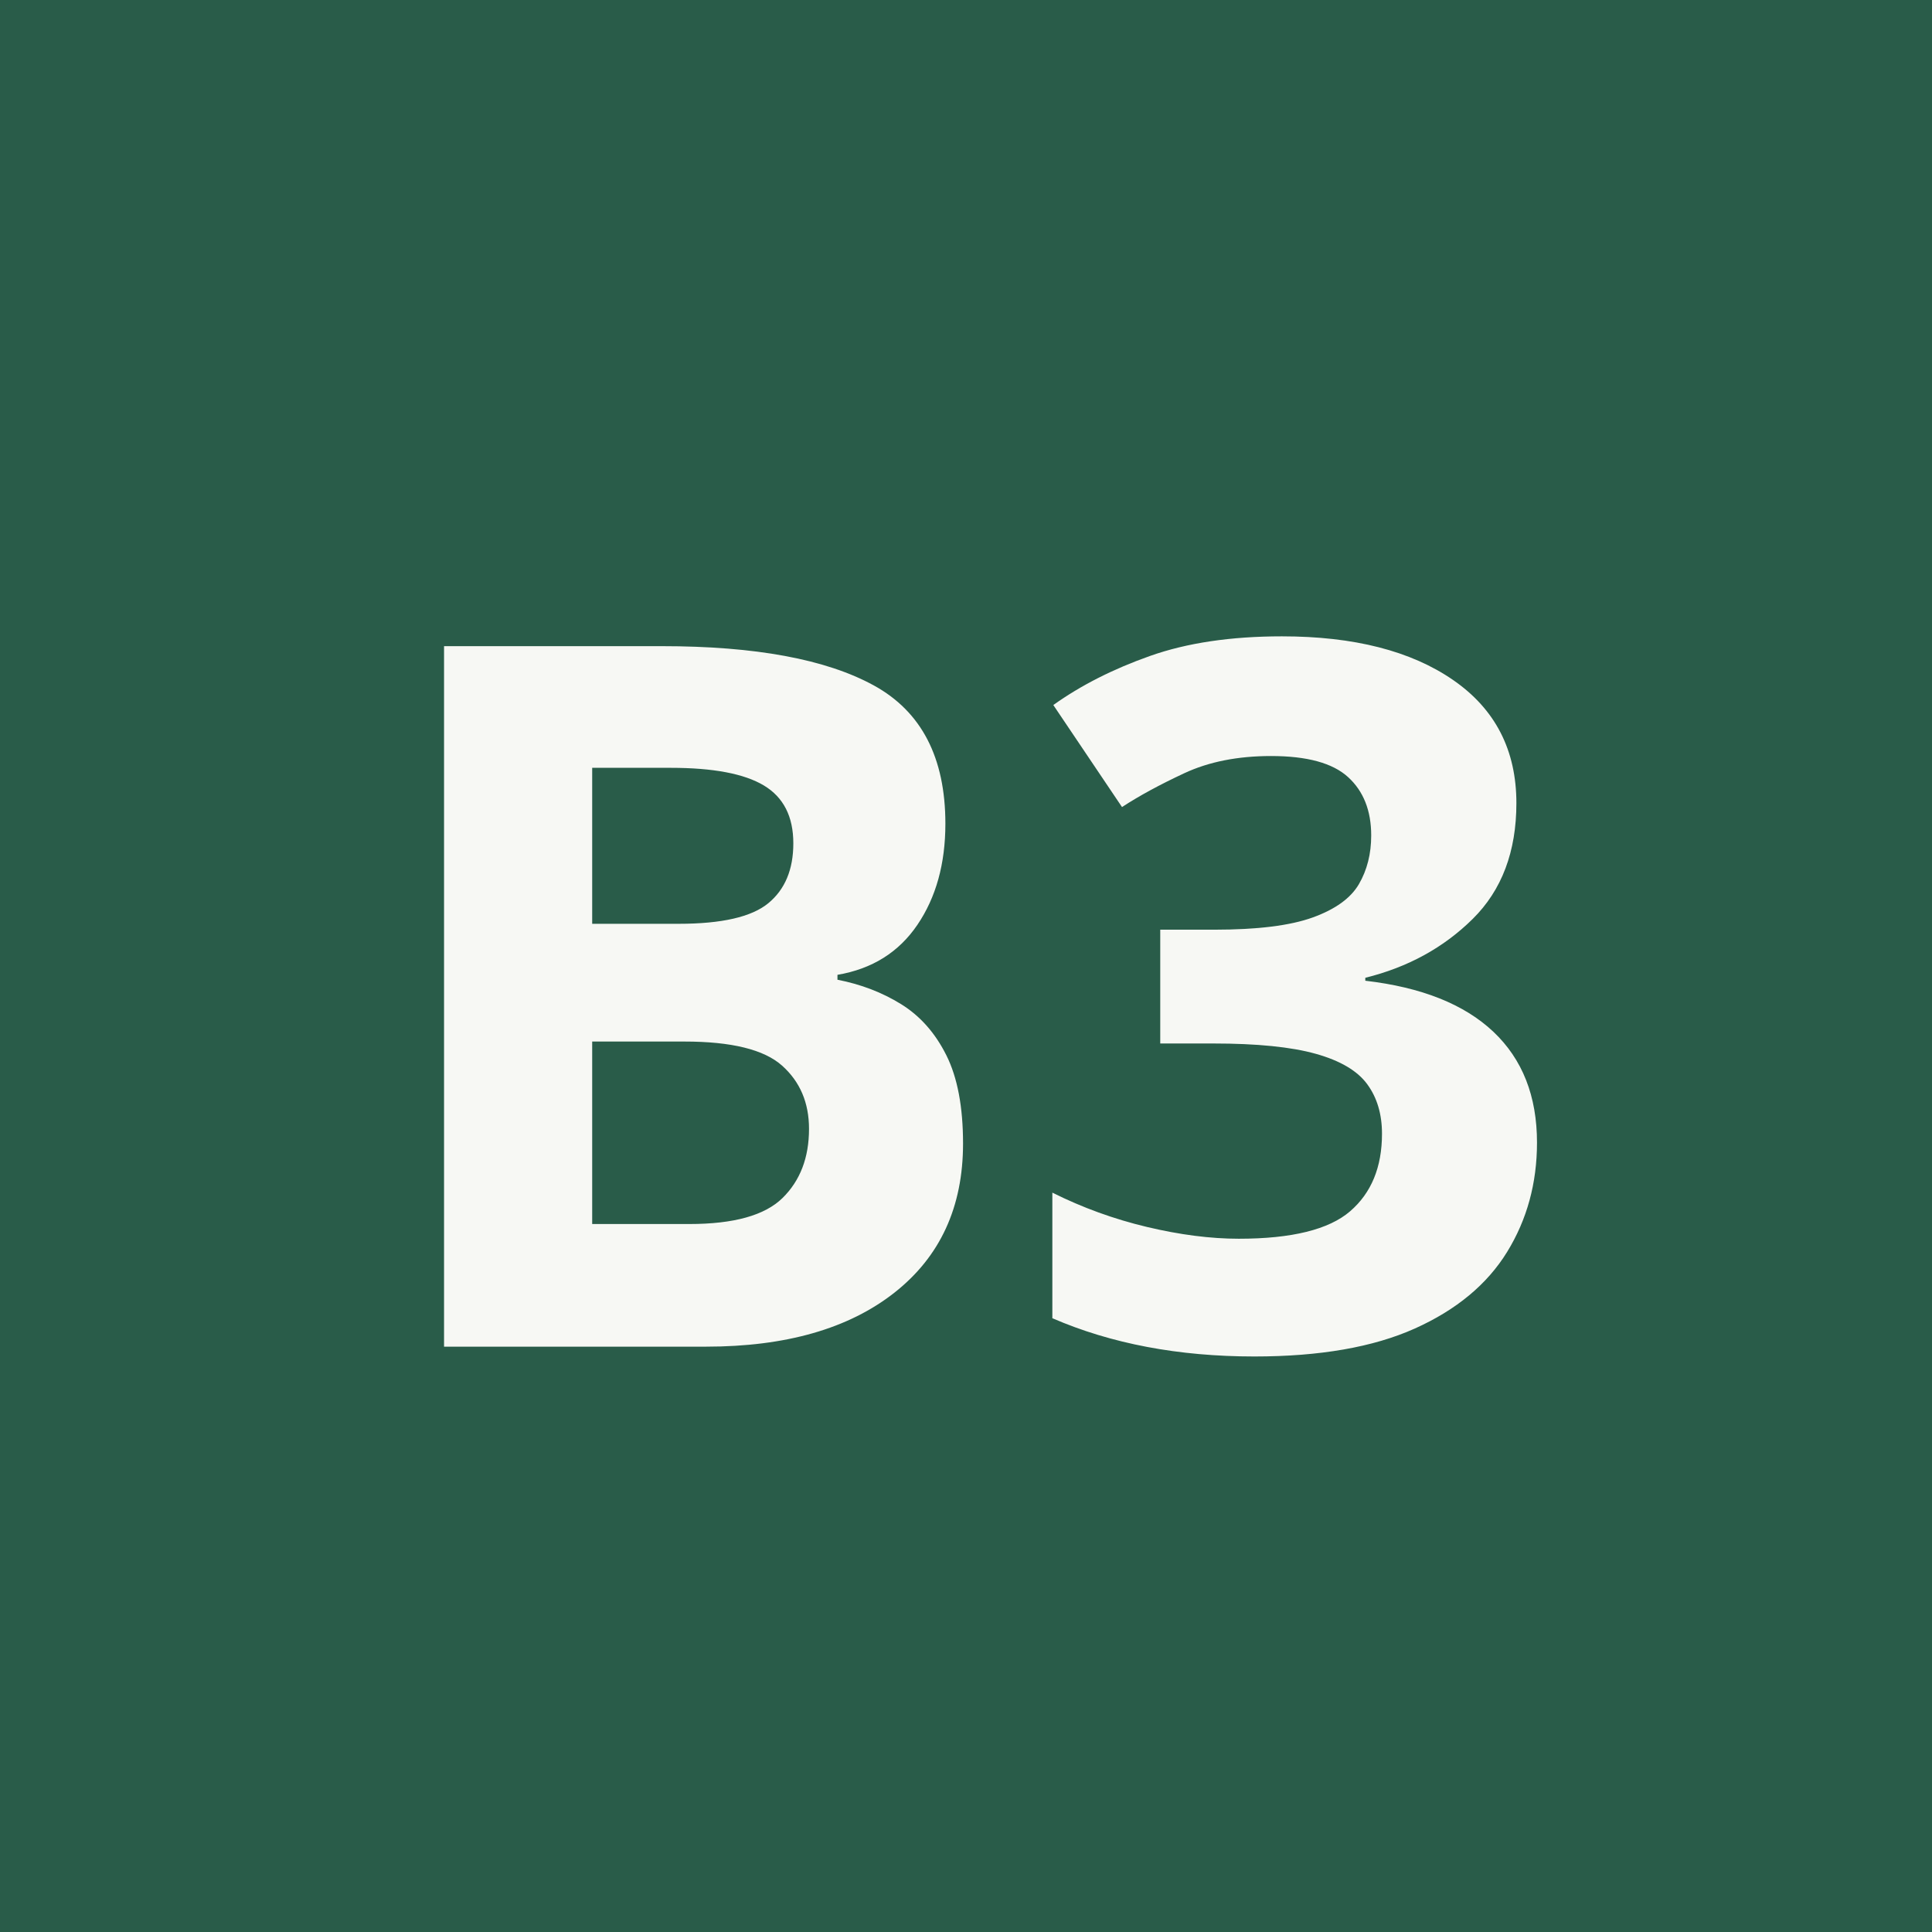
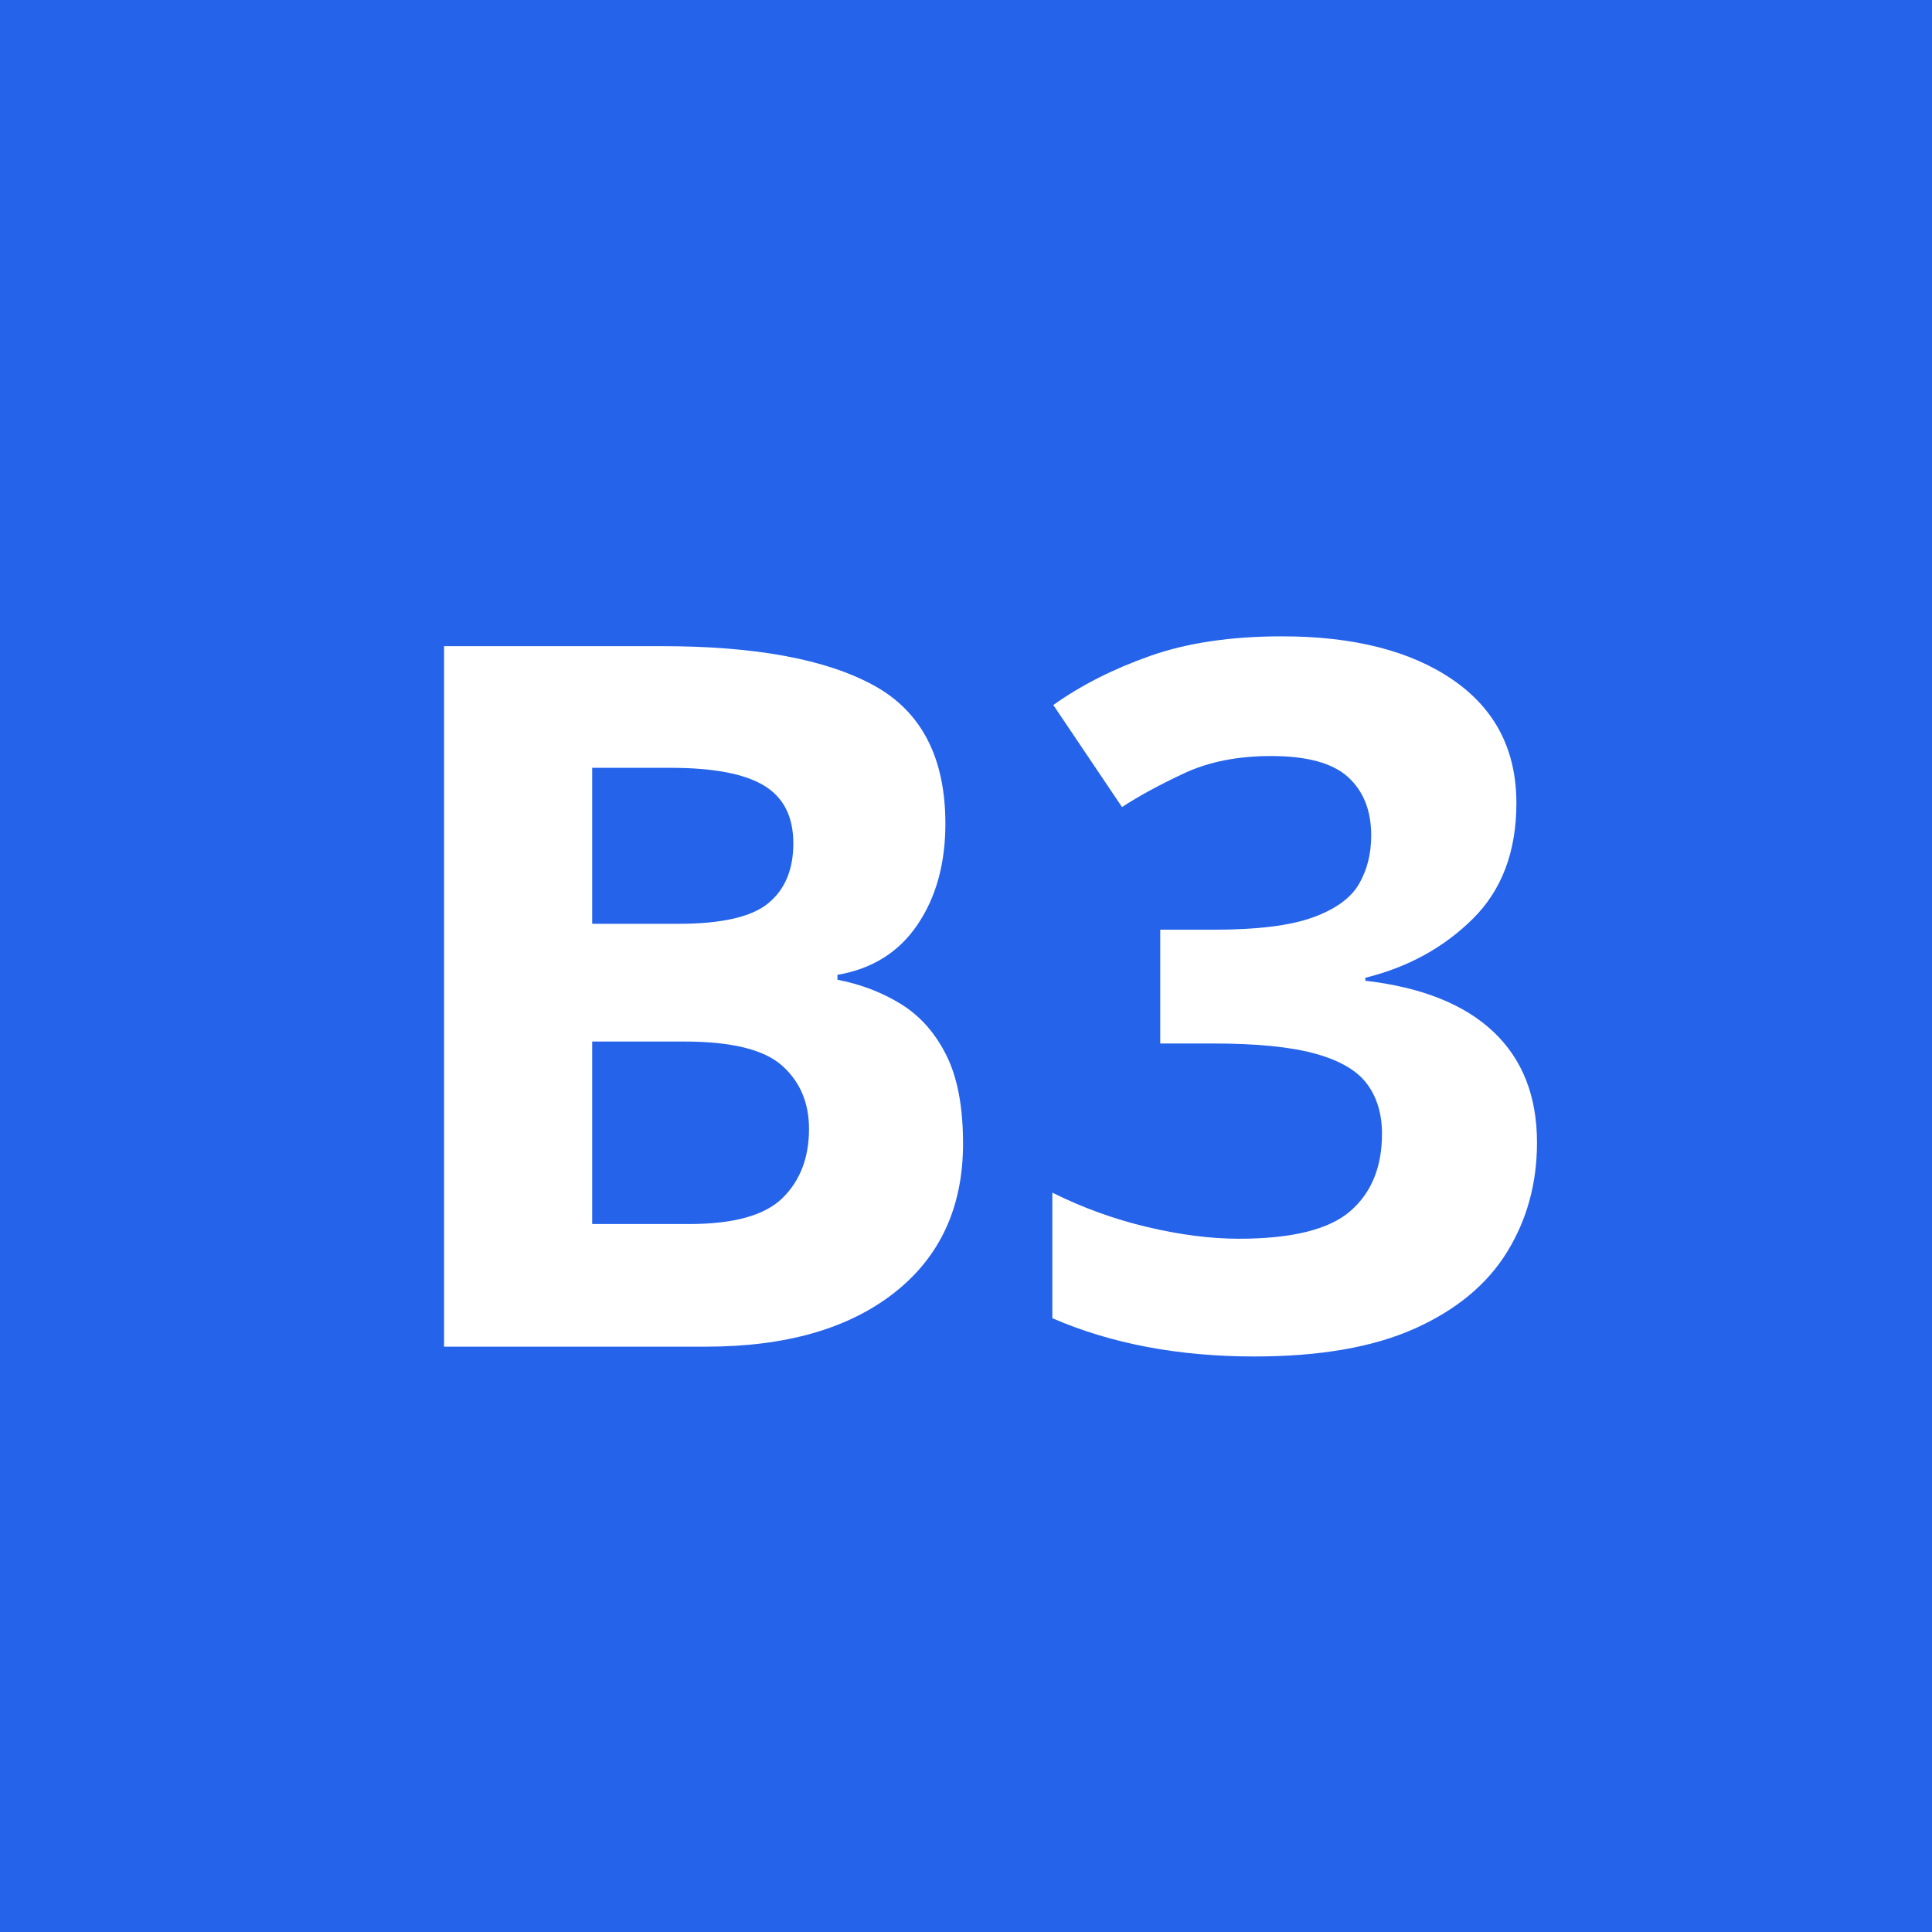
<svg xmlns="http://www.w3.org/2000/svg" width="1024" height="1024" viewBox="0 0 1024 1024">
-   <rect width="1024" height="1024" fill="#295C49" />
-   <g fill="#F7F8F4" font-family="Noto Sans KR" font-weight="700" text-anchor="middle">
+   <rect width="1024" height="1024" fill="#2563EB" />
+   <g fill="#FFFFFF" font-family="Noto Sans KR" font-weight="700" text-anchor="middle">
    <text x="512" y="512" dominant-baseline="central" font-size="520">B3</text>
  </g>
</svg>
